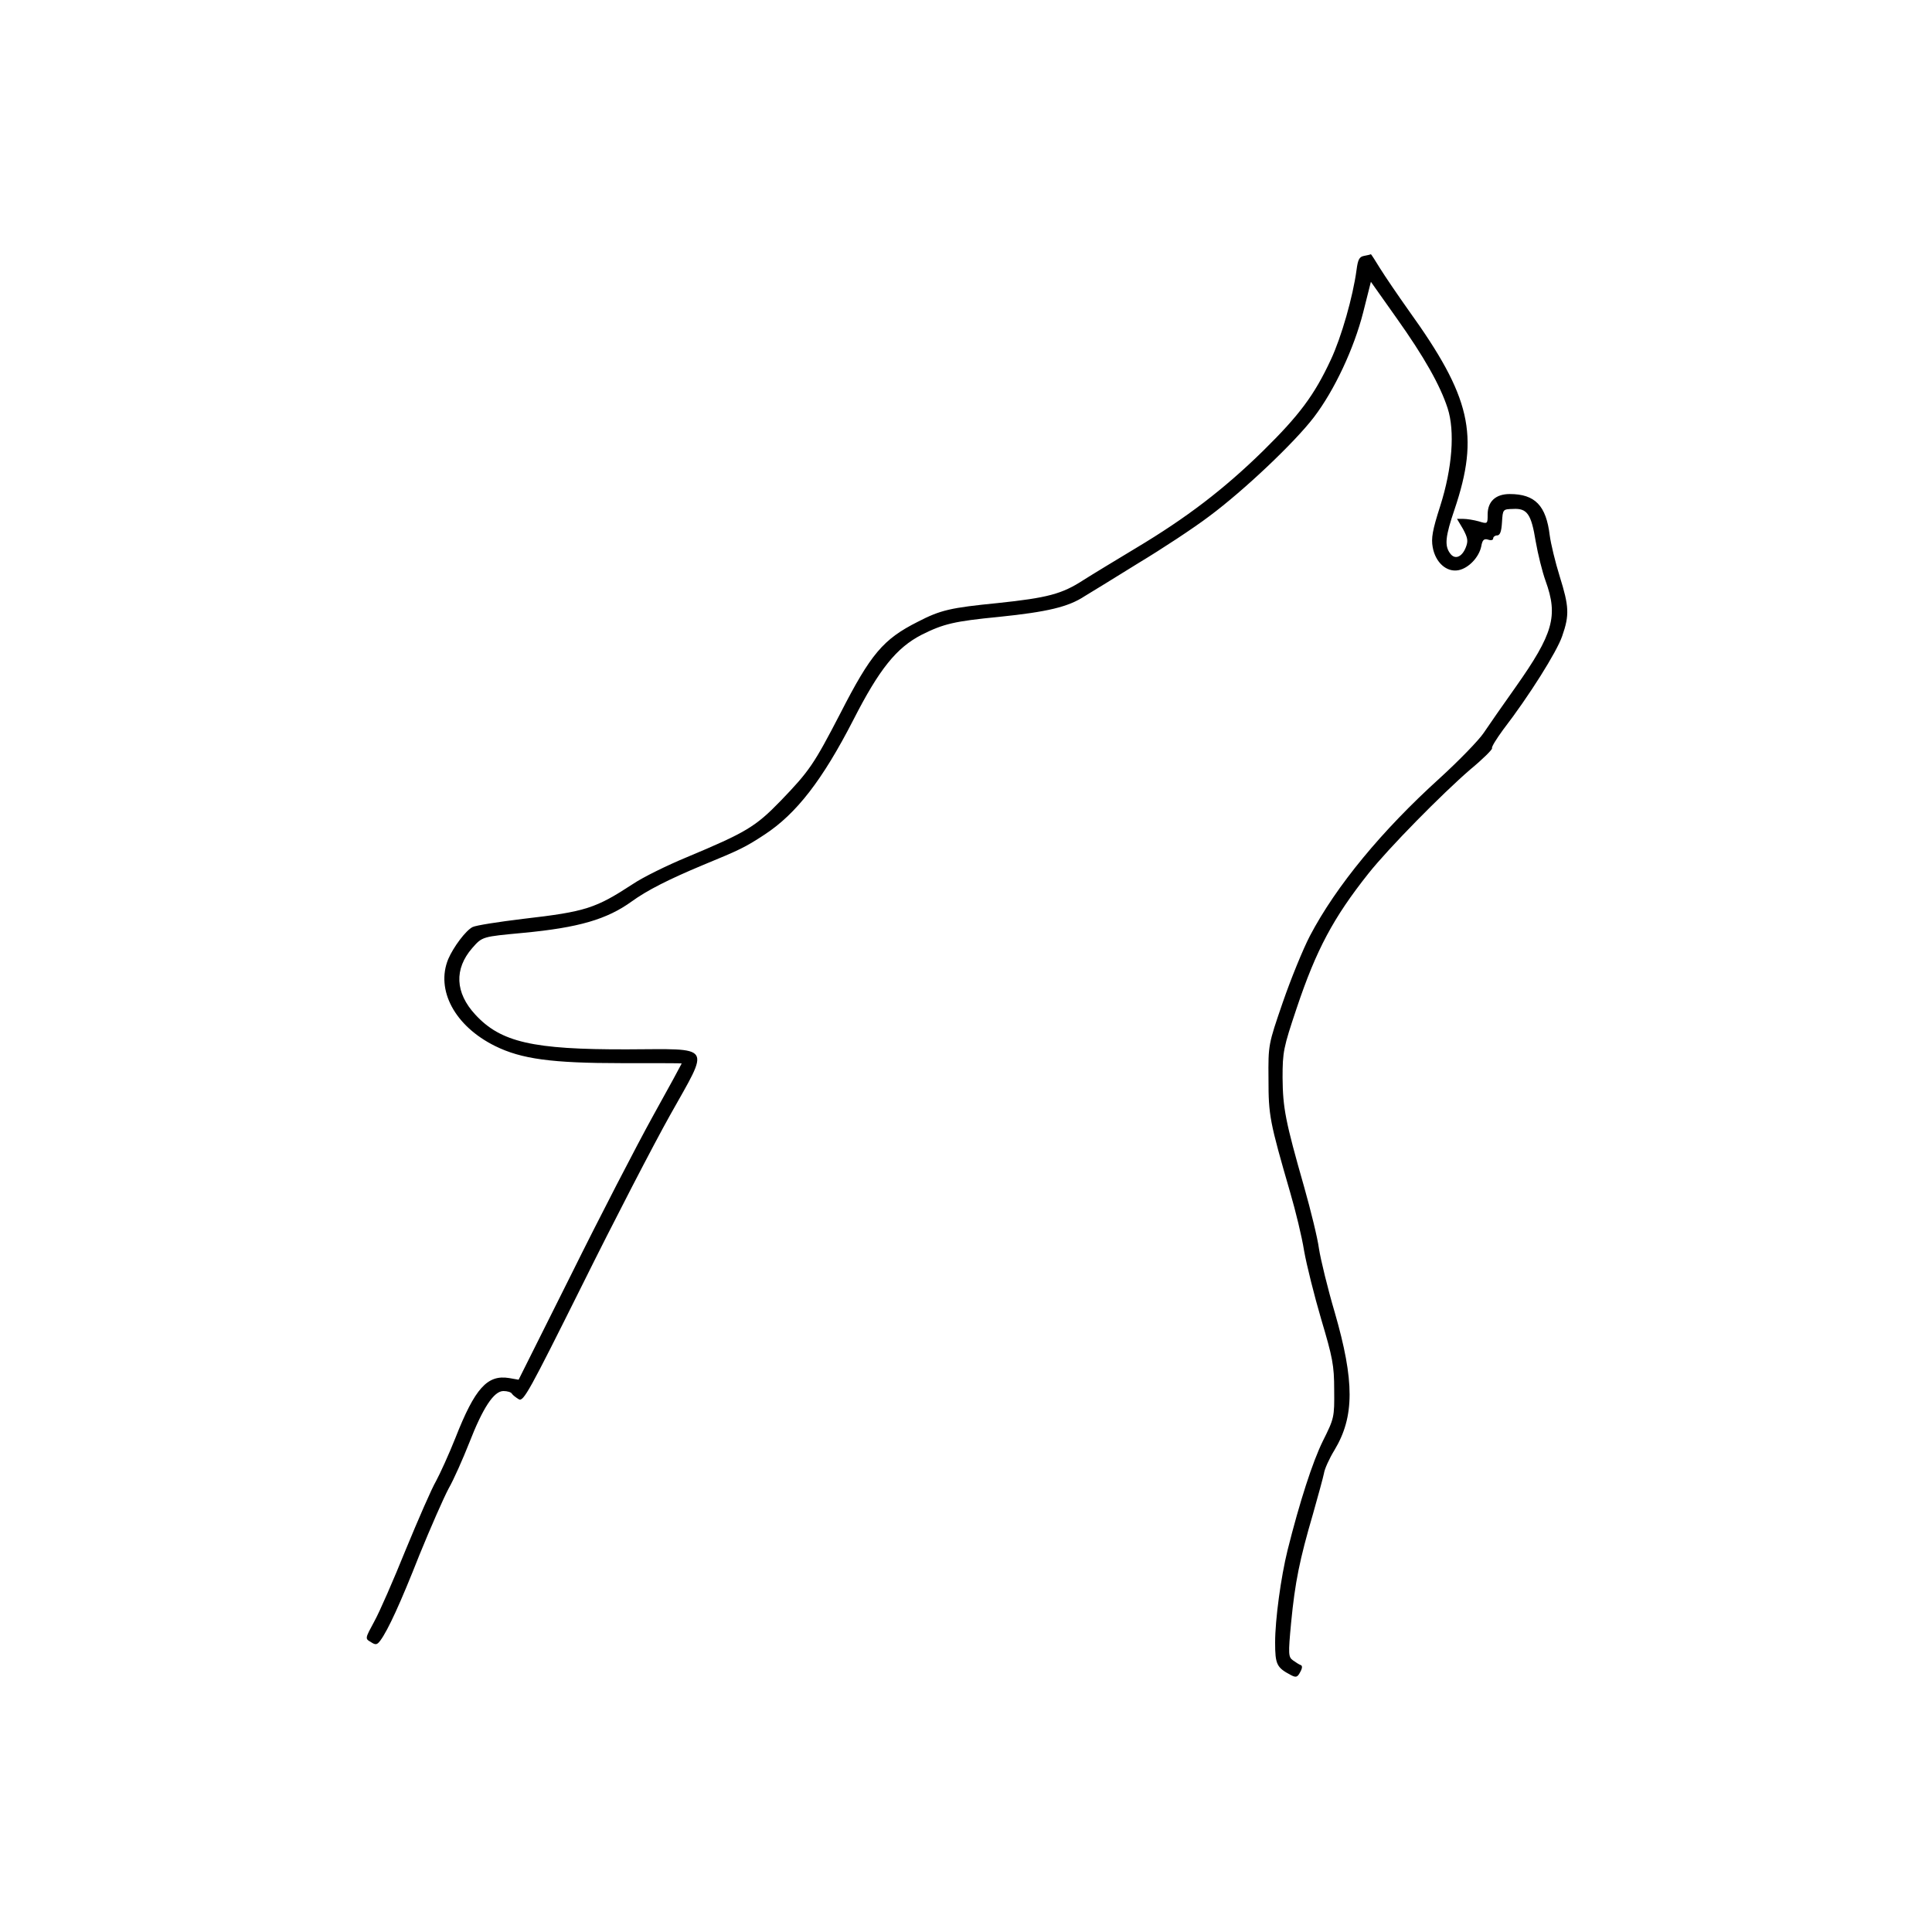
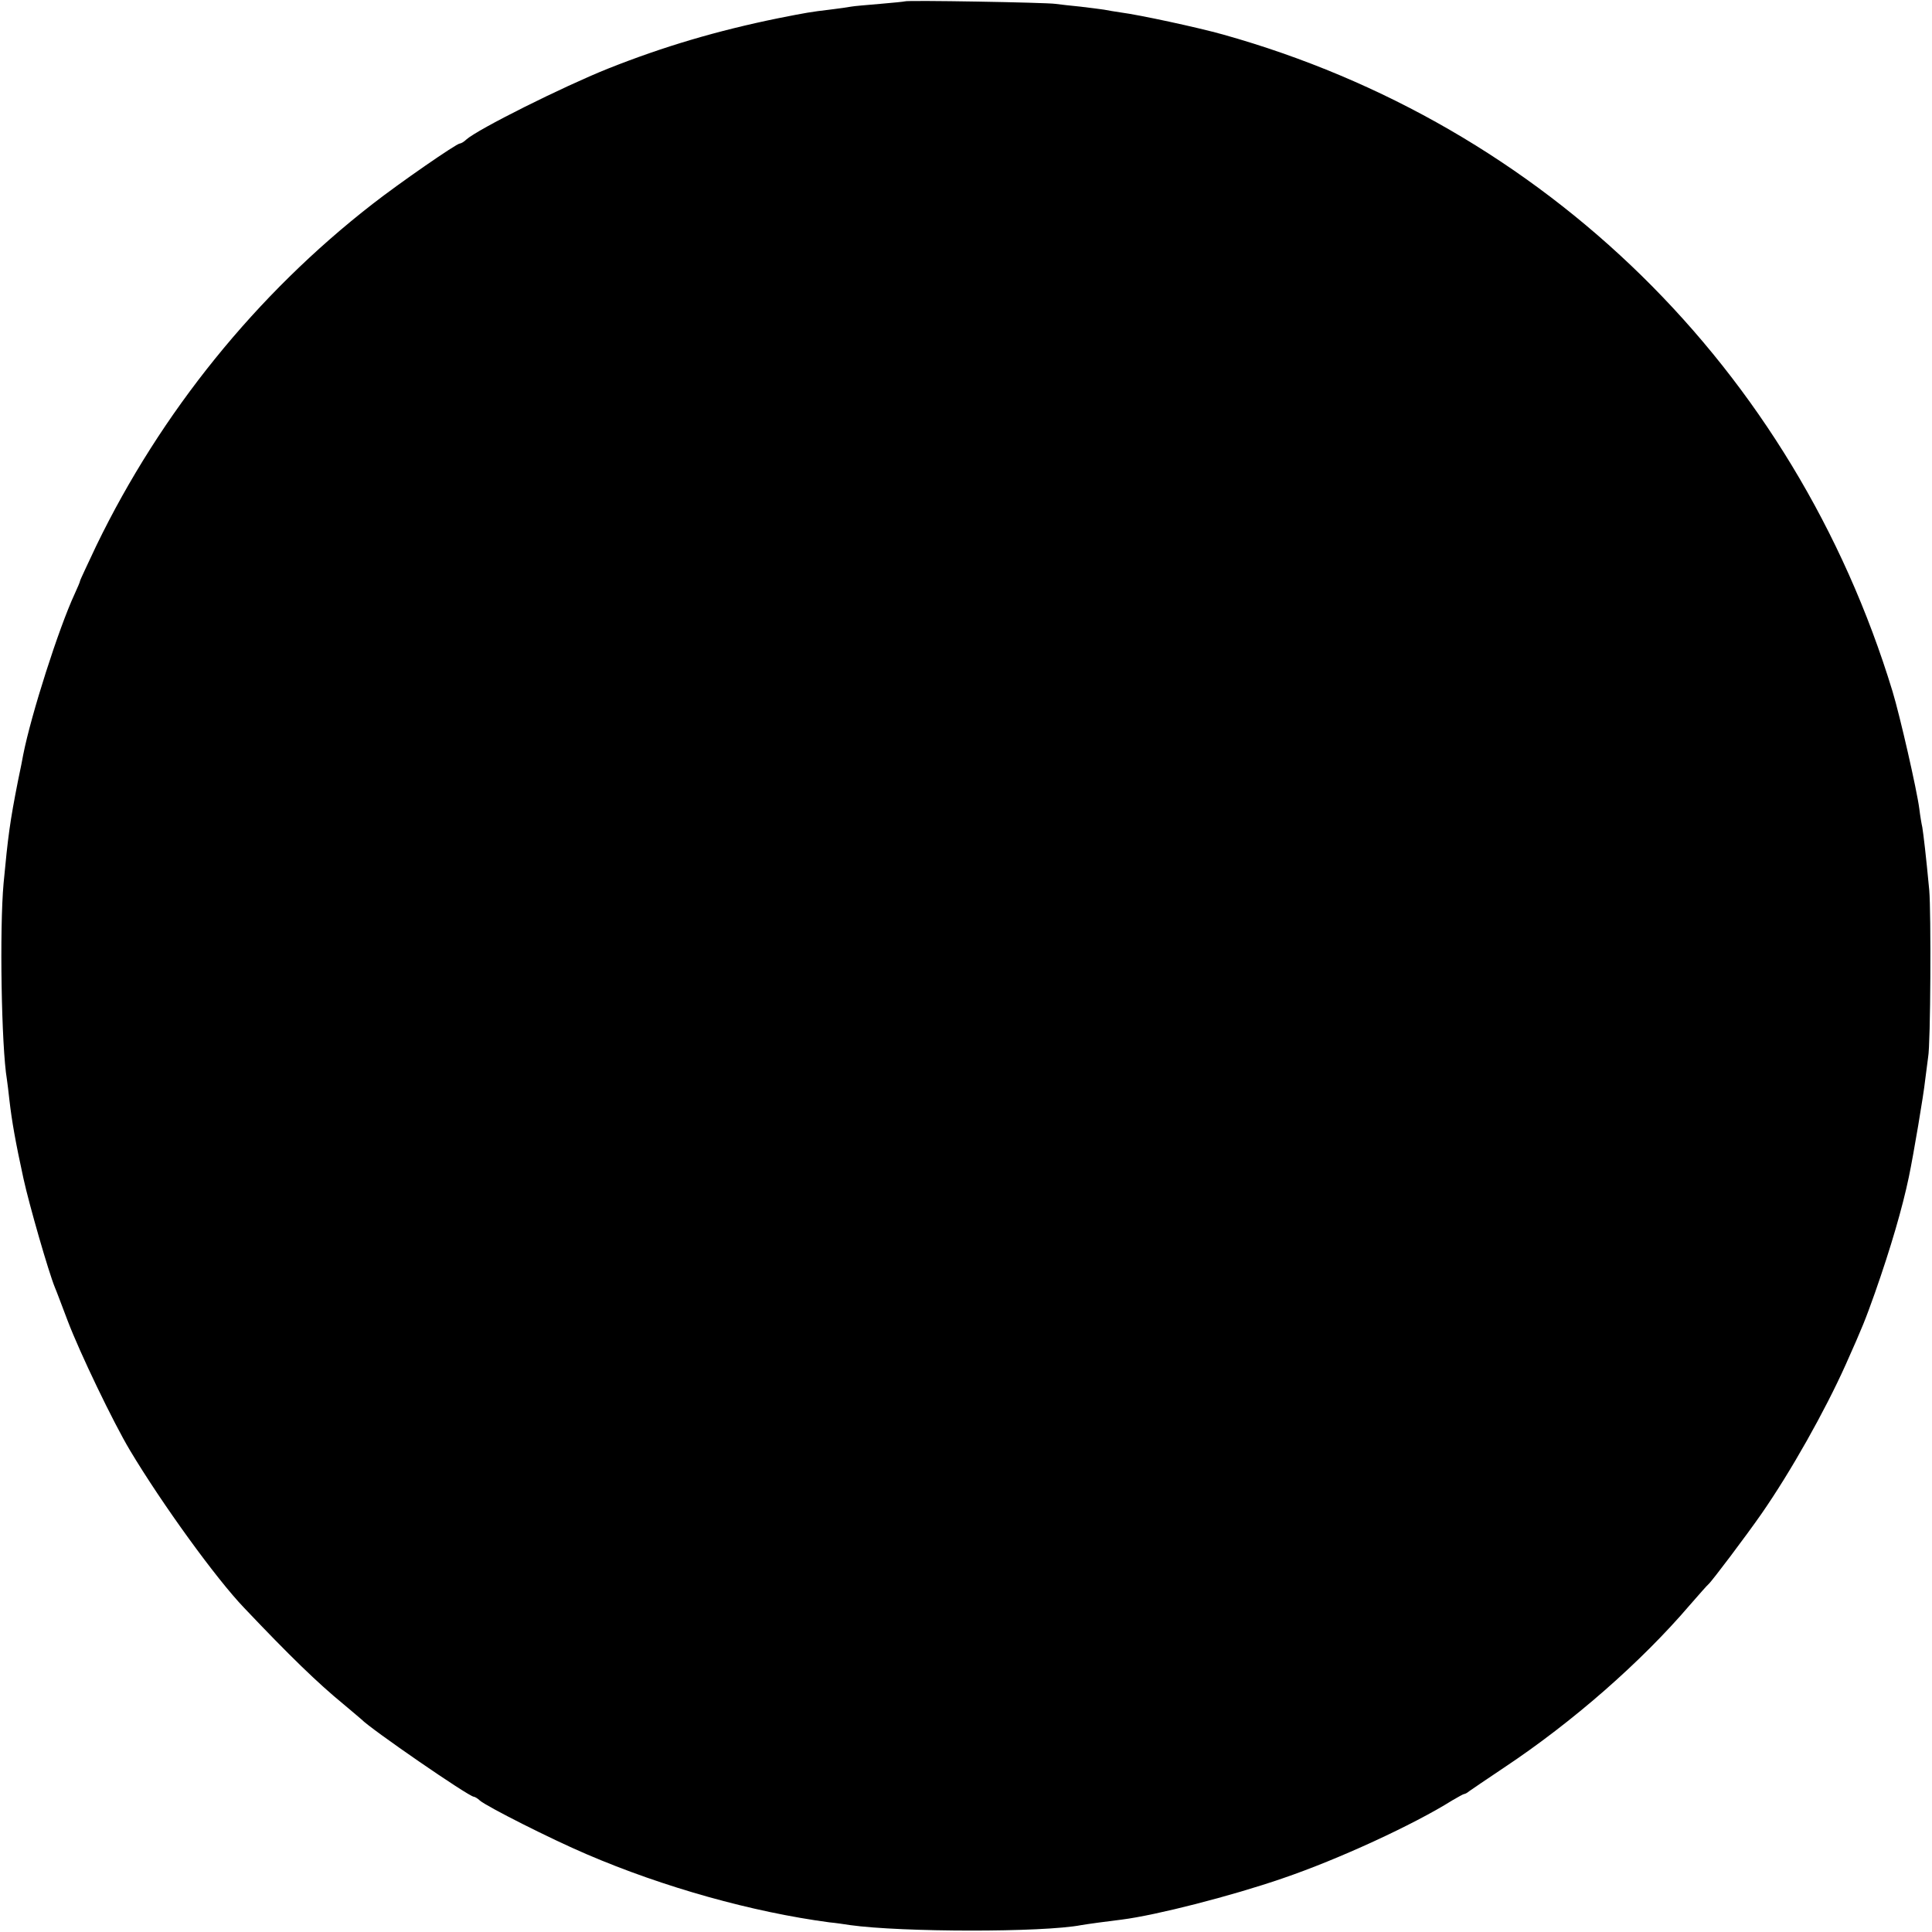
<svg xmlns="http://www.w3.org/2000/svg" version="1.0" width="700pt" height="700pt" viewBox="0 0 700 700" preserveAspectRatio="xMidYMid meet">
  <g transform="translate(0,700) scale(0.1,-0.1)" fill="#000000" stroke="none">
-     <path d="M4943 6073 c-18 -3 -23 -13 -28 -51 -13 -97 -55 -244 -93 -325 -60 -129 -114 -201 -246 -331 -142 -139 -277 -242 -459 -351 -73 -44 -159 -96 -192 -117 -77 -50 -129 -64 -310 -83 -171 -17 -207 -25 -290 -68 -125 -63 -170 -116 -281 -333 -95 -183 -111 -207 -215 -315 -92 -95 -126 -115 -341 -205 -70 -29 -158 -72 -195 -97 -135 -88 -170 -100 -396 -126 -91 -11 -174 -24 -185 -30 -25 -13 -69 -72 -88 -116 -46 -112 24 -243 170 -315 95 -47 205 -62 459 -62 119 0 217 0 217 -1 0 -1 -47 -88 -105 -192 -58 -105 -191 -362 -295 -572 l-191 -382 -34 6 c-79 13 -124 -36 -195 -217 -23 -58 -55 -128 -70 -156 -16 -27 -65 -140 -110 -249 -44 -109 -95 -226 -114 -260 -33 -61 -34 -62 -13 -74 18 -12 23 -11 35 5 28 38 73 136 142 311 40 98 87 205 105 239 19 33 52 108 75 166 49 126 89 188 124 188 14 0 28 -4 31 -10 3 -5 15 -14 25 -20 17 -9 38 30 229 413 115 232 259 510 319 617 145 259 158 239 -156 238 -342 -1 -458 26 -550 126 -73 79 -77 165 -11 241 37 42 36 41 184 55 202 19 304 49 394 114 55 40 134 80 256 131 136 56 155 65 225 111 116 76 210 198 322 416 94 184 156 261 247 308 80 40 118 49 281 65 175 18 251 36 310 75 25 15 113 69 195 120 83 50 199 126 257 170 125 93 309 267 379 359 74 97 145 249 178 379 l28 111 92 -130 c101 -142 159 -245 186 -328 27 -83 17 -217 -27 -355 -28 -87 -33 -116 -27 -149 10 -55 50 -91 93 -83 37 7 75 47 83 87 4 23 10 28 24 24 11 -4 19 -2 19 4 0 6 7 11 14 11 11 0 16 14 18 48 3 47 3 47 40 48 51 3 66 -18 82 -117 8 -46 24 -111 36 -144 46 -127 28 -191 -109 -385 -45 -63 -96 -137 -115 -165 -18 -27 -90 -101 -159 -164 -210 -190 -376 -391 -471 -572 -25 -48 -69 -156 -98 -240 -53 -154 -53 -154 -52 -279 0 -132 4 -153 79 -412 19 -65 42 -159 50 -210 9 -51 37 -163 62 -248 41 -138 47 -166 47 -256 1 -99 0 -103 -41 -185 -37 -75 -84 -220 -128 -396 -24 -97 -45 -251 -45 -334 0 -80 6 -91 57 -118 19 -10 24 -8 34 11 8 14 8 23 2 25 -6 2 -18 10 -28 17 -17 12 -18 21 -7 137 14 146 31 229 79 393 19 67 37 133 40 148 2 15 19 53 38 84 73 121 73 250 1 499 -26 88 -51 192 -57 230 -5 39 -30 140 -54 225 -68 238 -77 286 -78 395 0 94 3 109 51 252 71 212 133 328 260 488 73 92 266 288 369 377 46 38 81 73 79 77 -3 4 16 34 40 67 94 122 195 283 214 339 27 77 25 108 -9 217 -16 51 -32 118 -36 148 -13 108 -53 150 -145 150 -51 0 -80 -27 -80 -74 0 -34 0 -35 -32 -25 -18 5 -43 9 -56 9 l-23 0 22 -37 c17 -32 19 -43 10 -66 -14 -36 -40 -46 -57 -22 -21 28 -17 62 16 159 91 270 59 408 -166 721 -39 55 -86 124 -104 153 -17 28 -32 51 -33 51 -1 -1 -12 -4 -24 -6z" />
+     <path d="M3278 6995 c-2 -1 -42 -5 -89 -9 -47 -4 -95 -8 -105 -10 -10 -2 -45 -7 -78 -11 -68 -8 -85 -11 -186 -31 -221 -45 -417 -103 -618 -183 -162 -65 -471 -219 -513 -257 -8 -8 -19 -14 -23 -14 -12 0 -220 -144 -316 -219 -421 -327 -767 -755 -1001 -1238 -32 -68 -59 -125 -59 -128 0 -3 -9 -24 -20 -48 -57 -123 -157 -435 -186 -582 -2 -11 -10 -54 -19 -95 -29 -147 -36 -200 -52 -370 -15 -165 -8 -592 12 -711 2 -13 6 -46 9 -74 9 -78 22 -152 51 -285 21 -96 91 -339 114 -395 5 -11 25 -65 46 -120 44 -116 165 -368 226 -470 116 -194 313 -466 414 -571 164 -173 266 -272 360 -349 33 -28 62 -52 65 -55 31 -33 389 -280 407 -280 3 0 14 -6 22 -14 26 -22 257 -139 386 -194 279 -120 602 -210 880 -247 22 -2 56 -7 75 -10 186 -26 698 -27 838 0 16 3 104 15 147 20 125 16 395 85 581 149 203 69 476 195 616 283 21 12 40 23 43 23 3 0 11 4 18 10 7 5 64 44 127 86 248 165 496 382 672 588 34 39 64 73 68 76 12 10 137 176 192 255 107 154 230 373 305 540 63 141 71 162 106 260 58 165 100 310 123 420 17 81 54 301 59 350 4 33 9 71 11 85 9 46 11 524 4 605 -12 128 -21 202 -25 227 -3 13 -8 43 -11 68 -9 69 -70 336 -97 425 -356 1168 -1258 2053 -2426 2380 -93 26 -302 71 -371 80 -19 3 -46 7 -60 10 -13 2 -52 7 -86 11 -33 3 -74 8 -90 10 -32 5 -540 14 -546 9z" />
  </g>
</svg>
